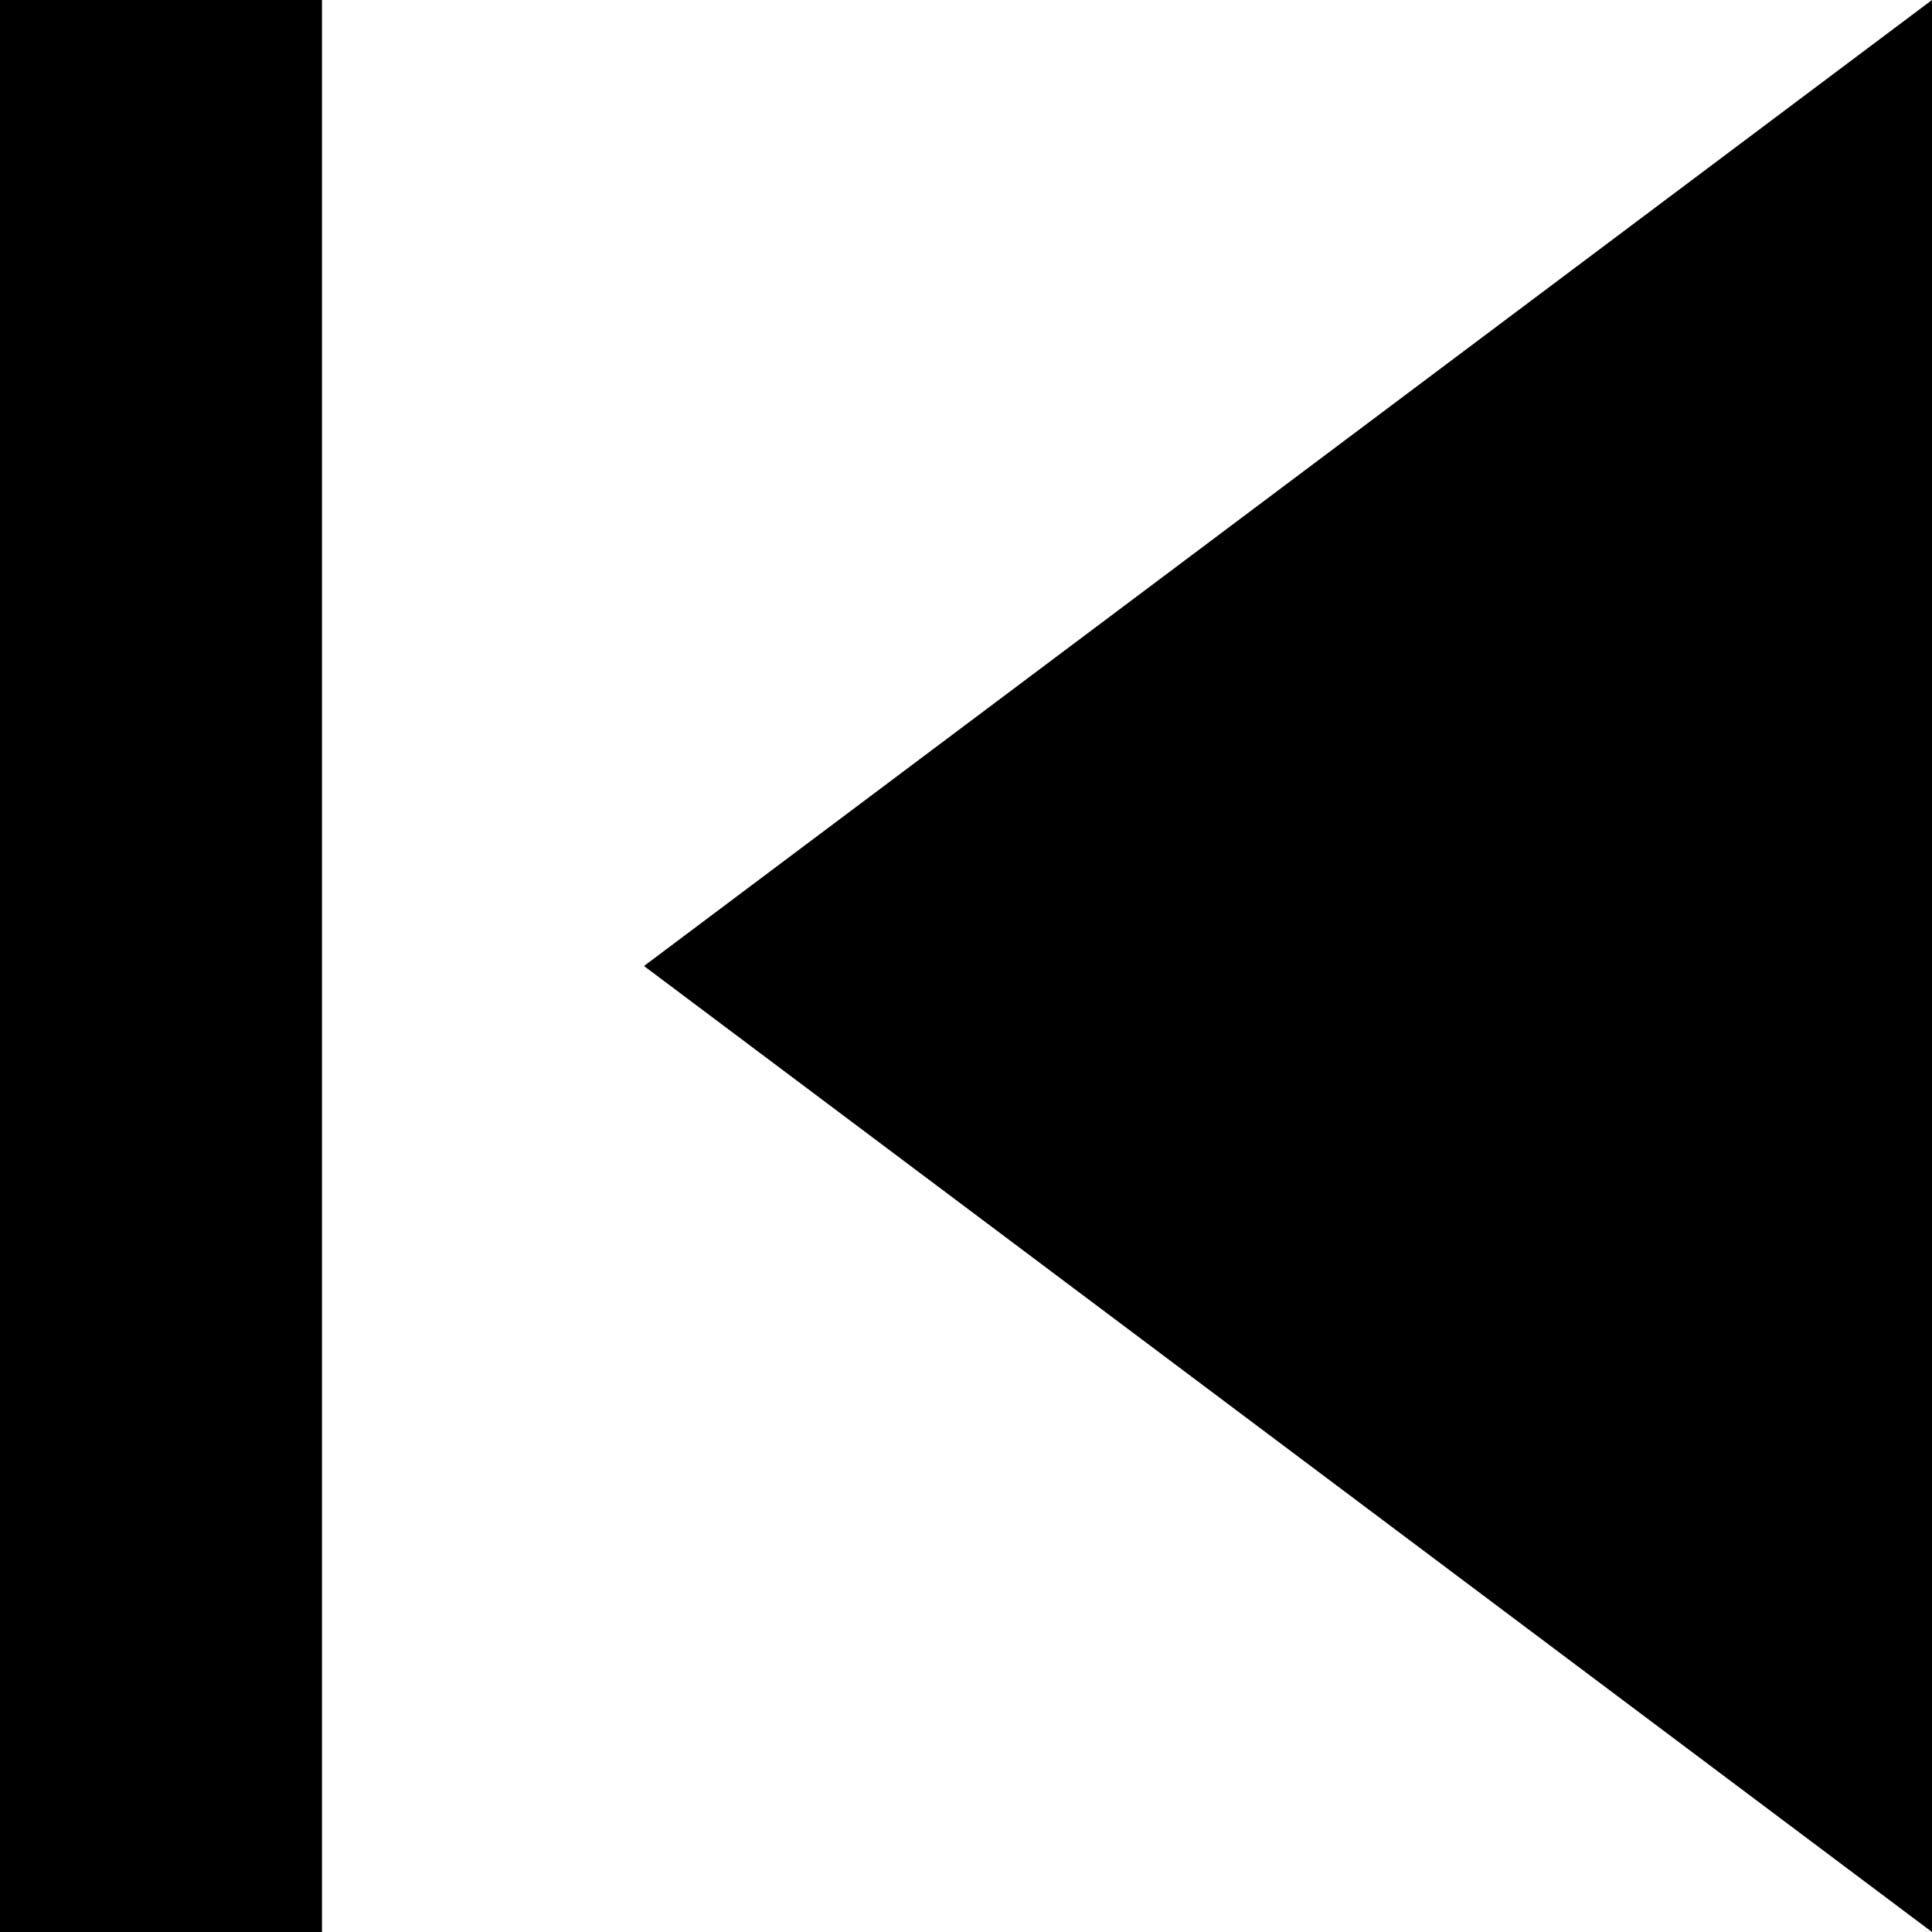
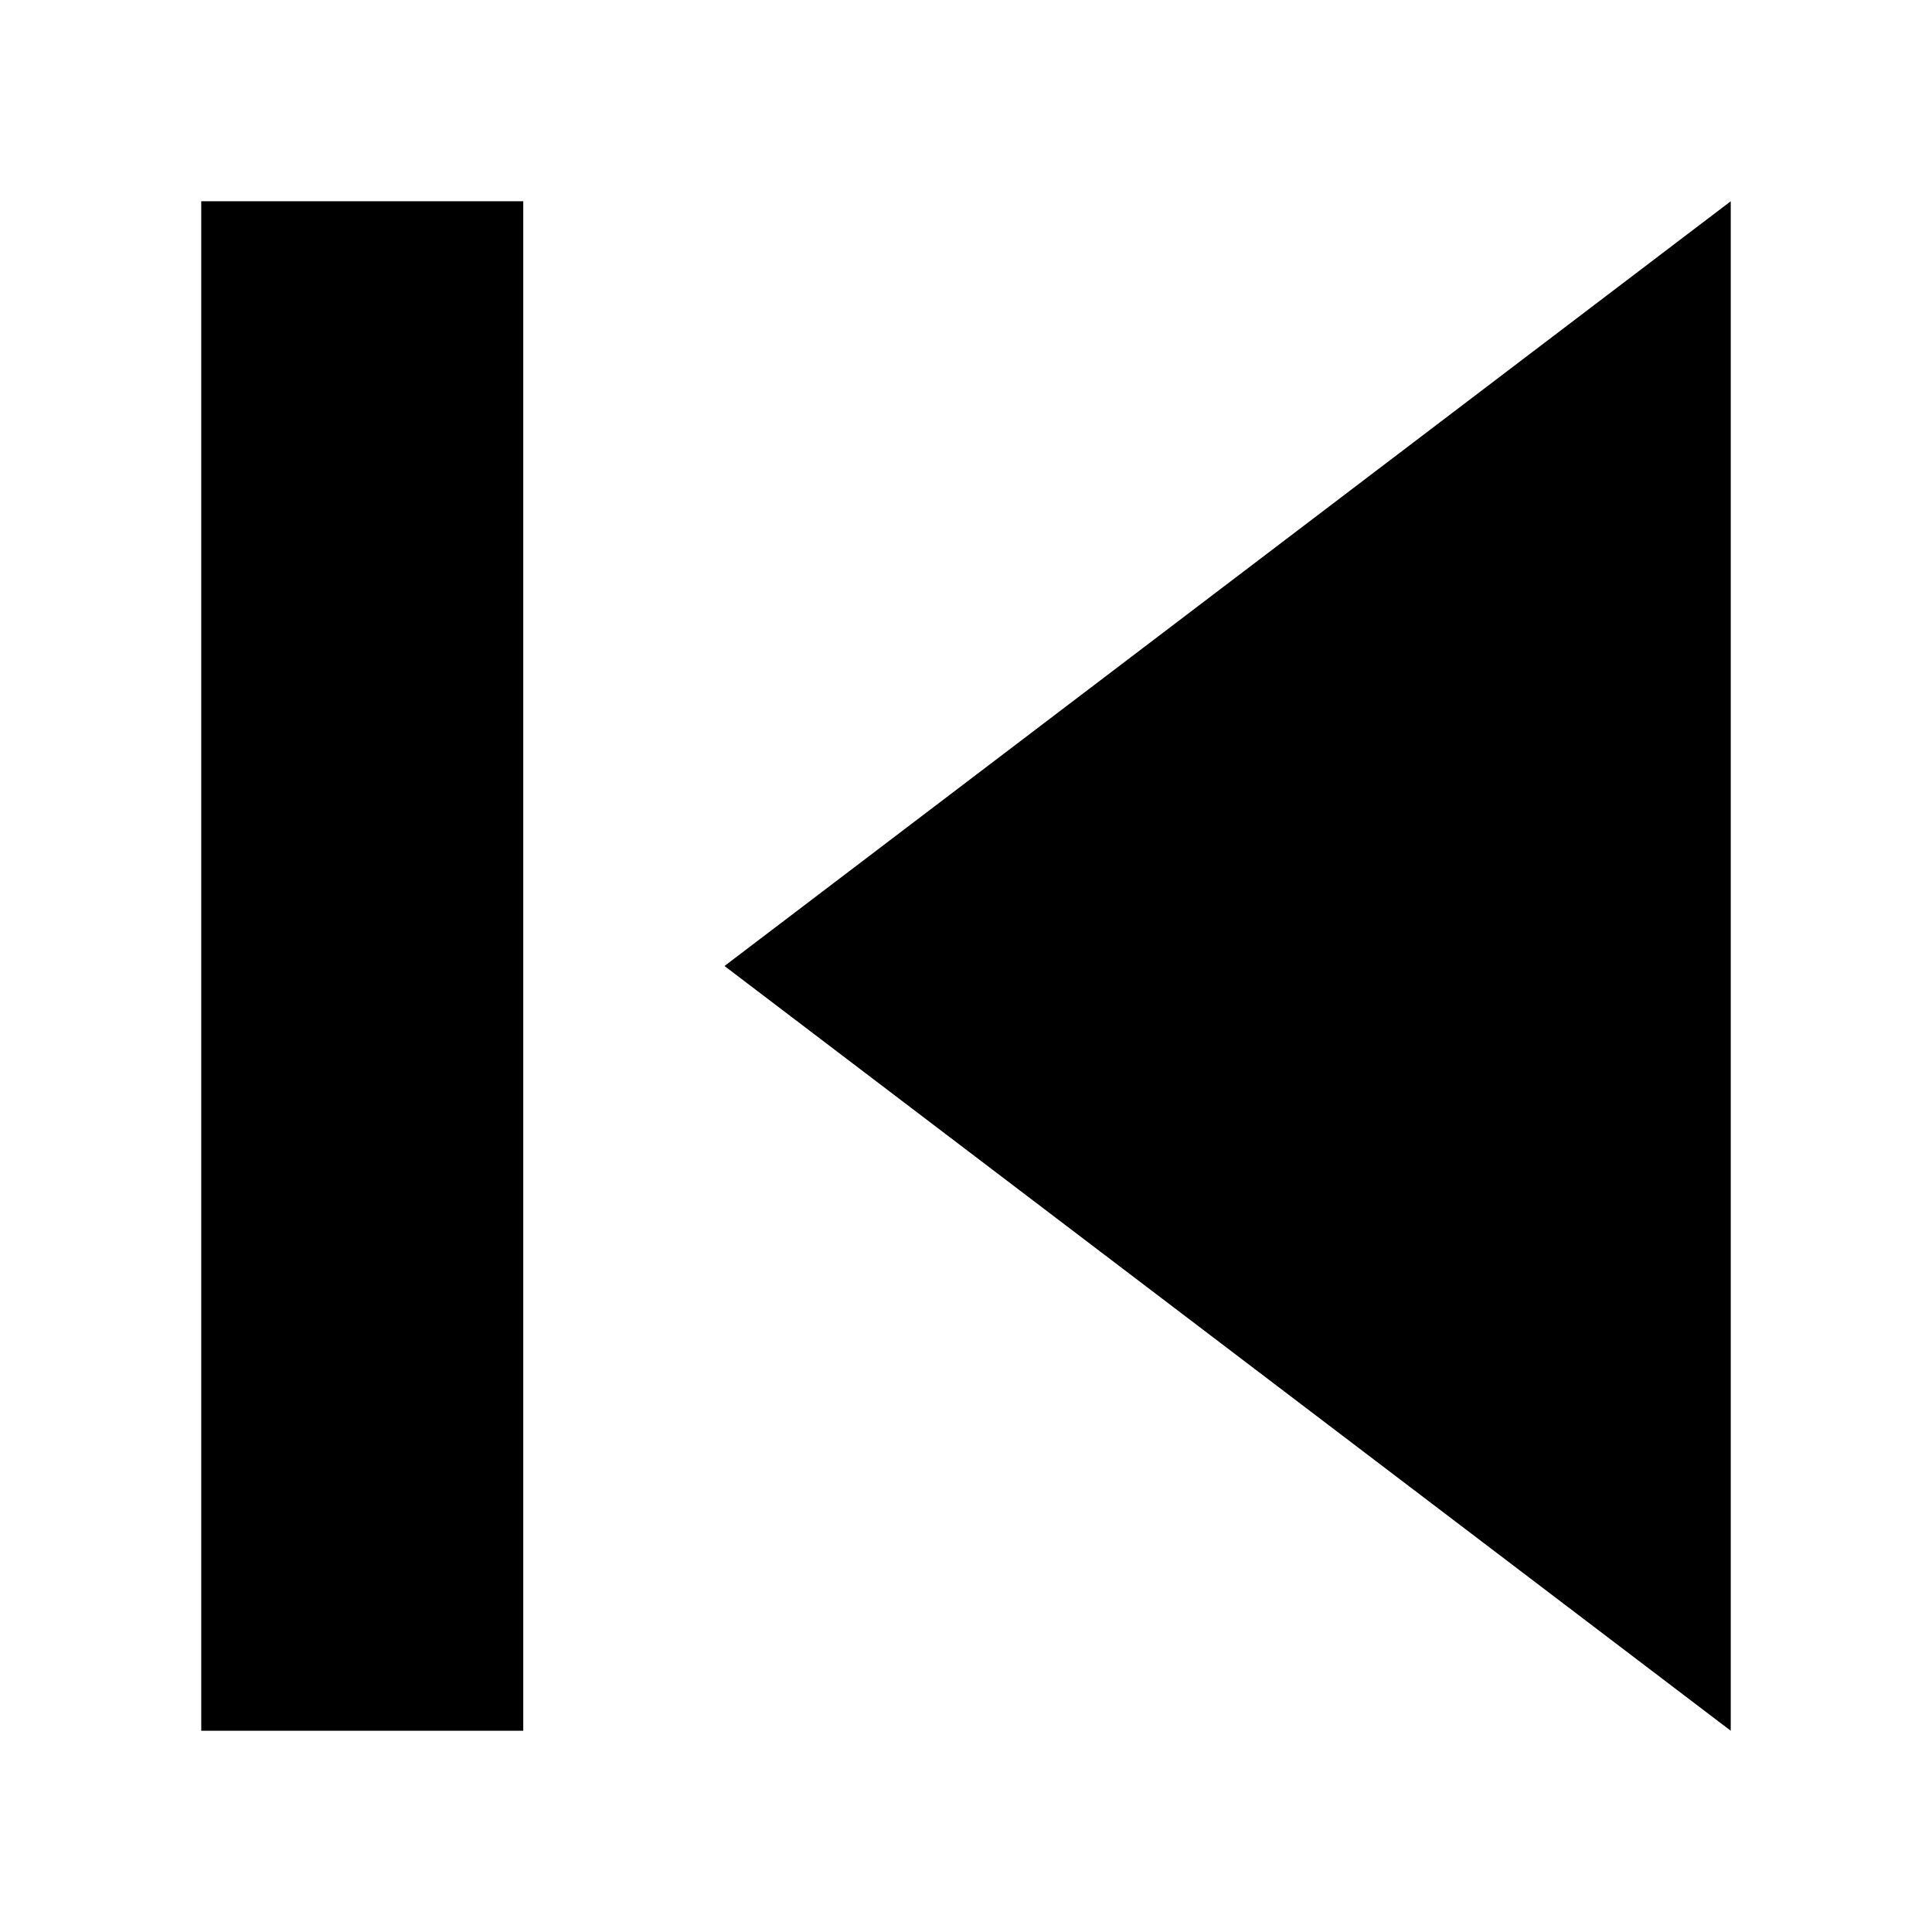
<svg xmlns="http://www.w3.org/2000/svg" width="48px" height="48px" viewBox="0 0 48 48" version="1.1">
  <defs />
  <g id="fill" stroke="none" stroke-width="1" fill="none" fill-rule="evenodd">
    <g id="playprev-fill" fill="#000000">
-       <polygon id="Rectangle-14" points="48 0 16 24 48 48" />
-       <rect id="Rectangle" x="0" y="0" width="8" height="48" />
+       <polygon id="Rectangle-14" points="43 5 18 24 43 43" />
+       <rect id="Rectangle" x="5" y="5" width="8" height="38" />
    </g>
  </g>
</svg>
